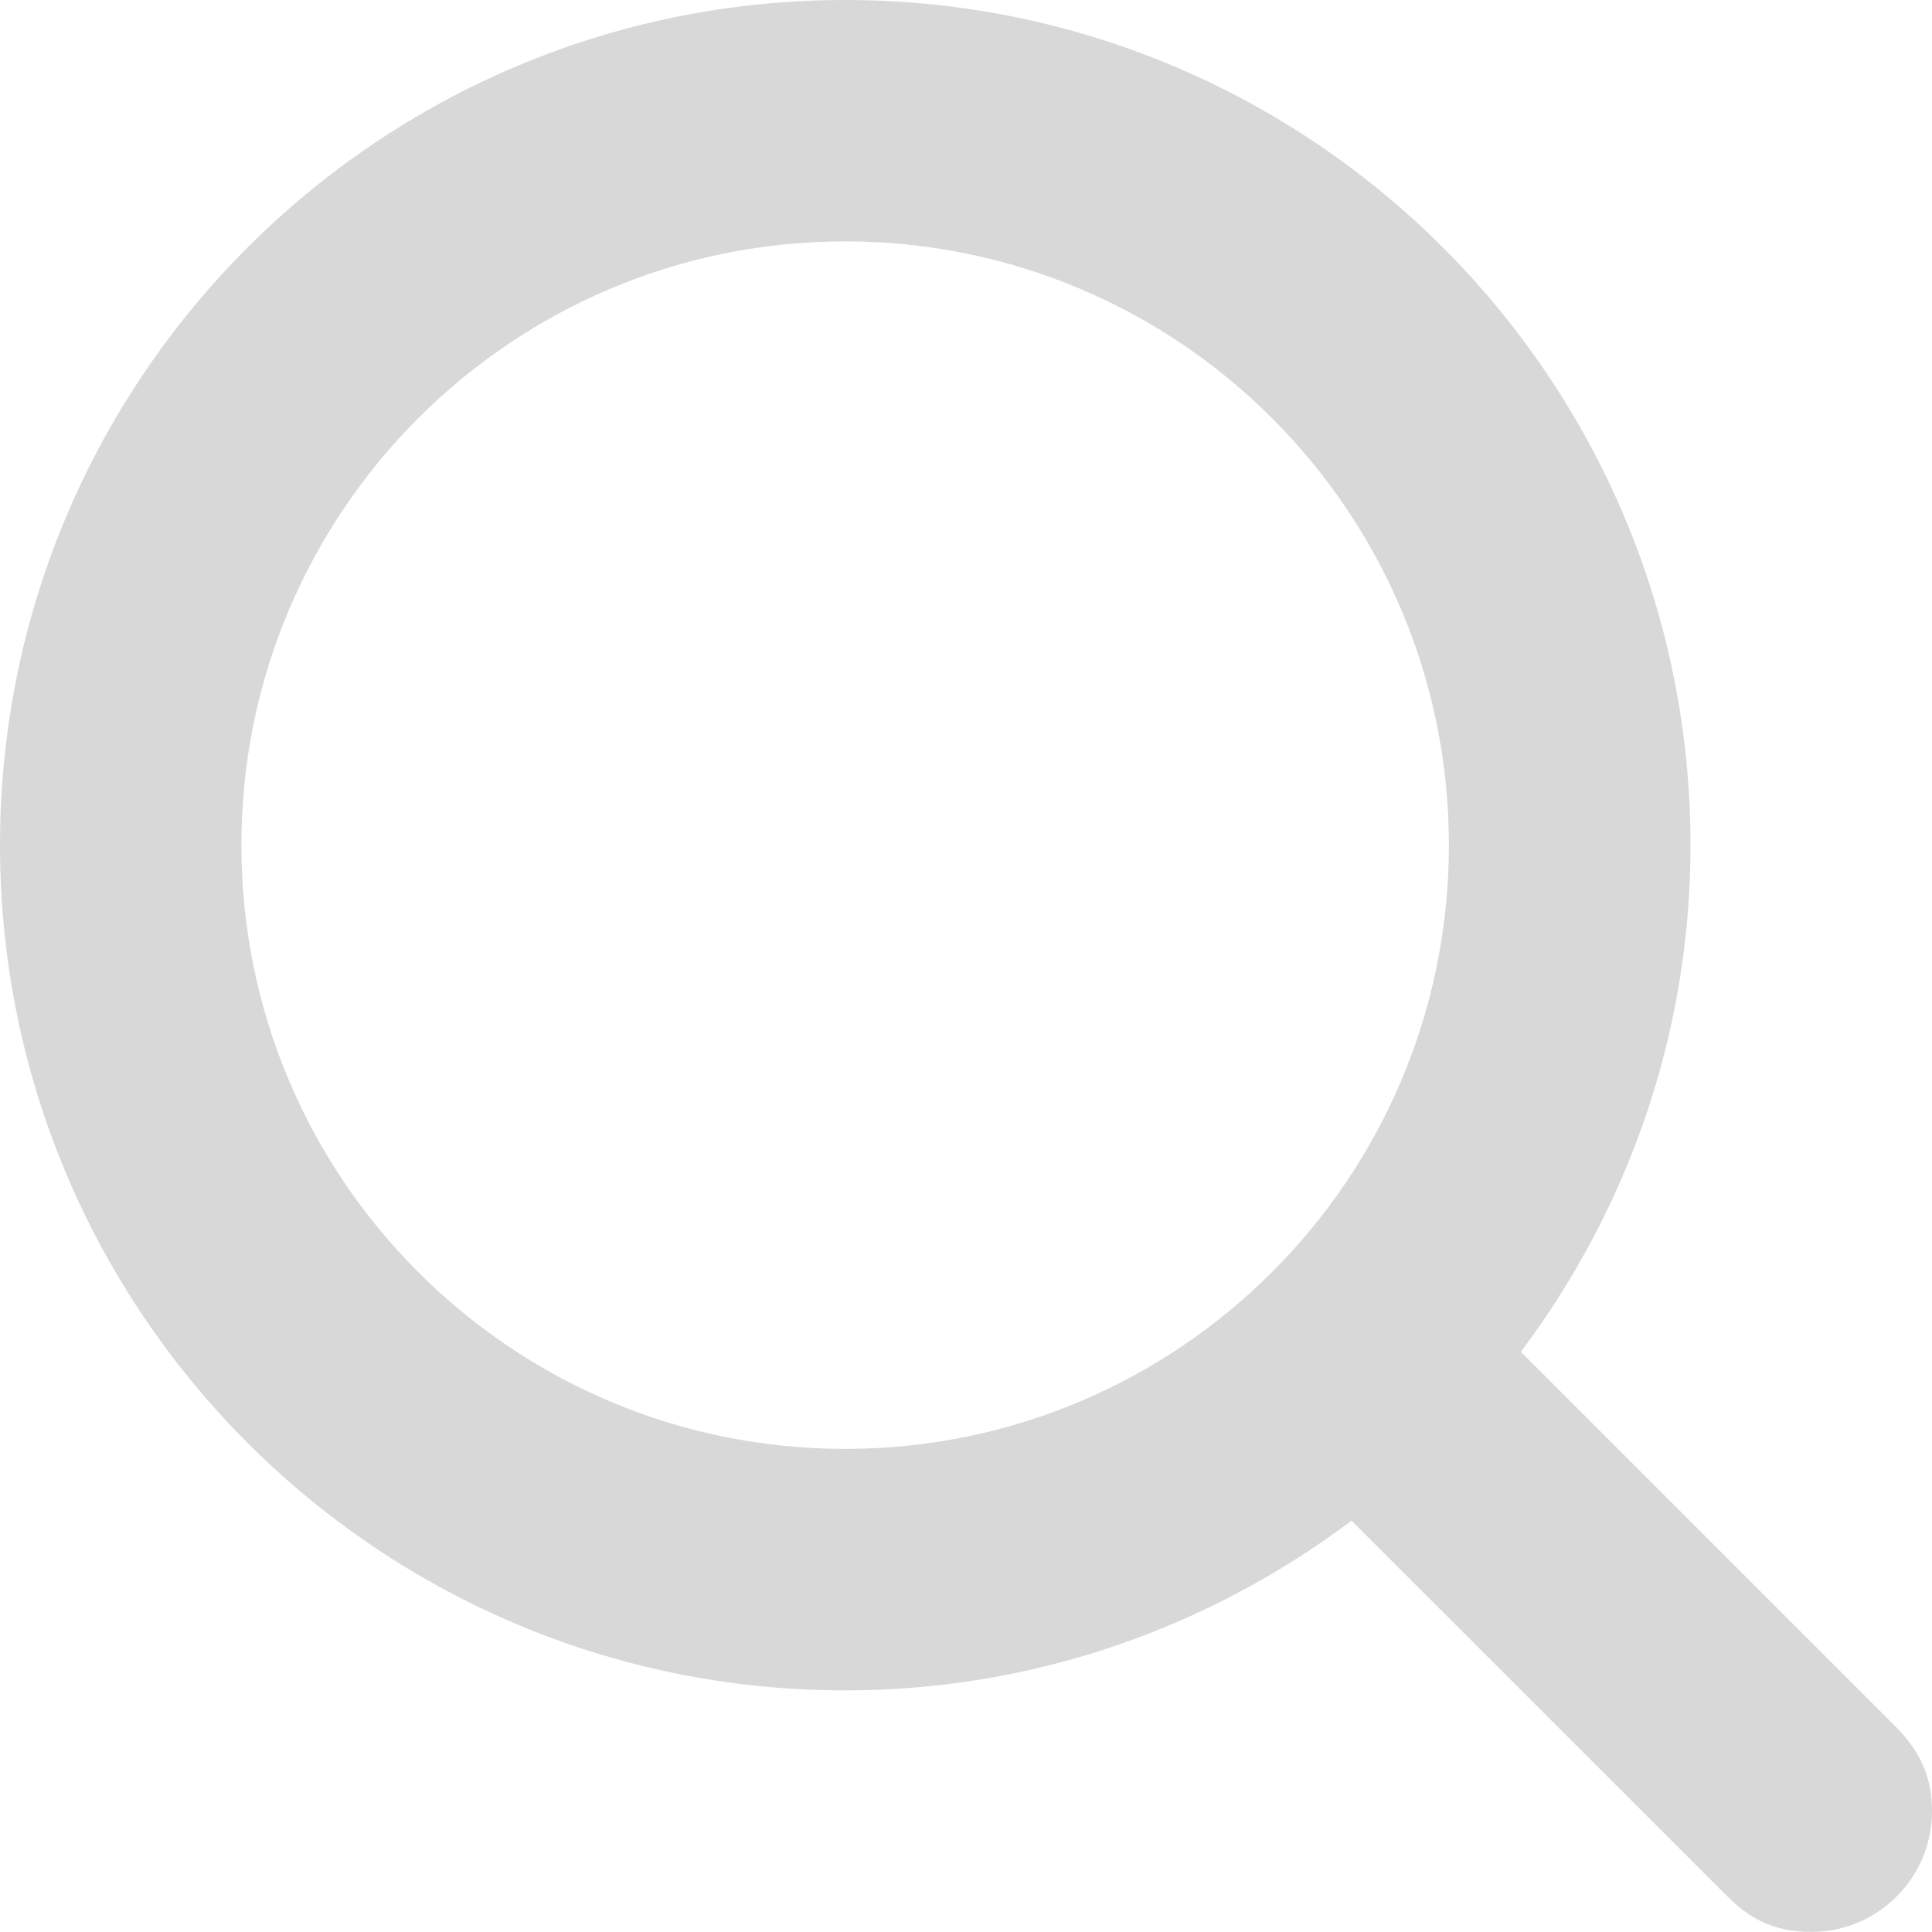
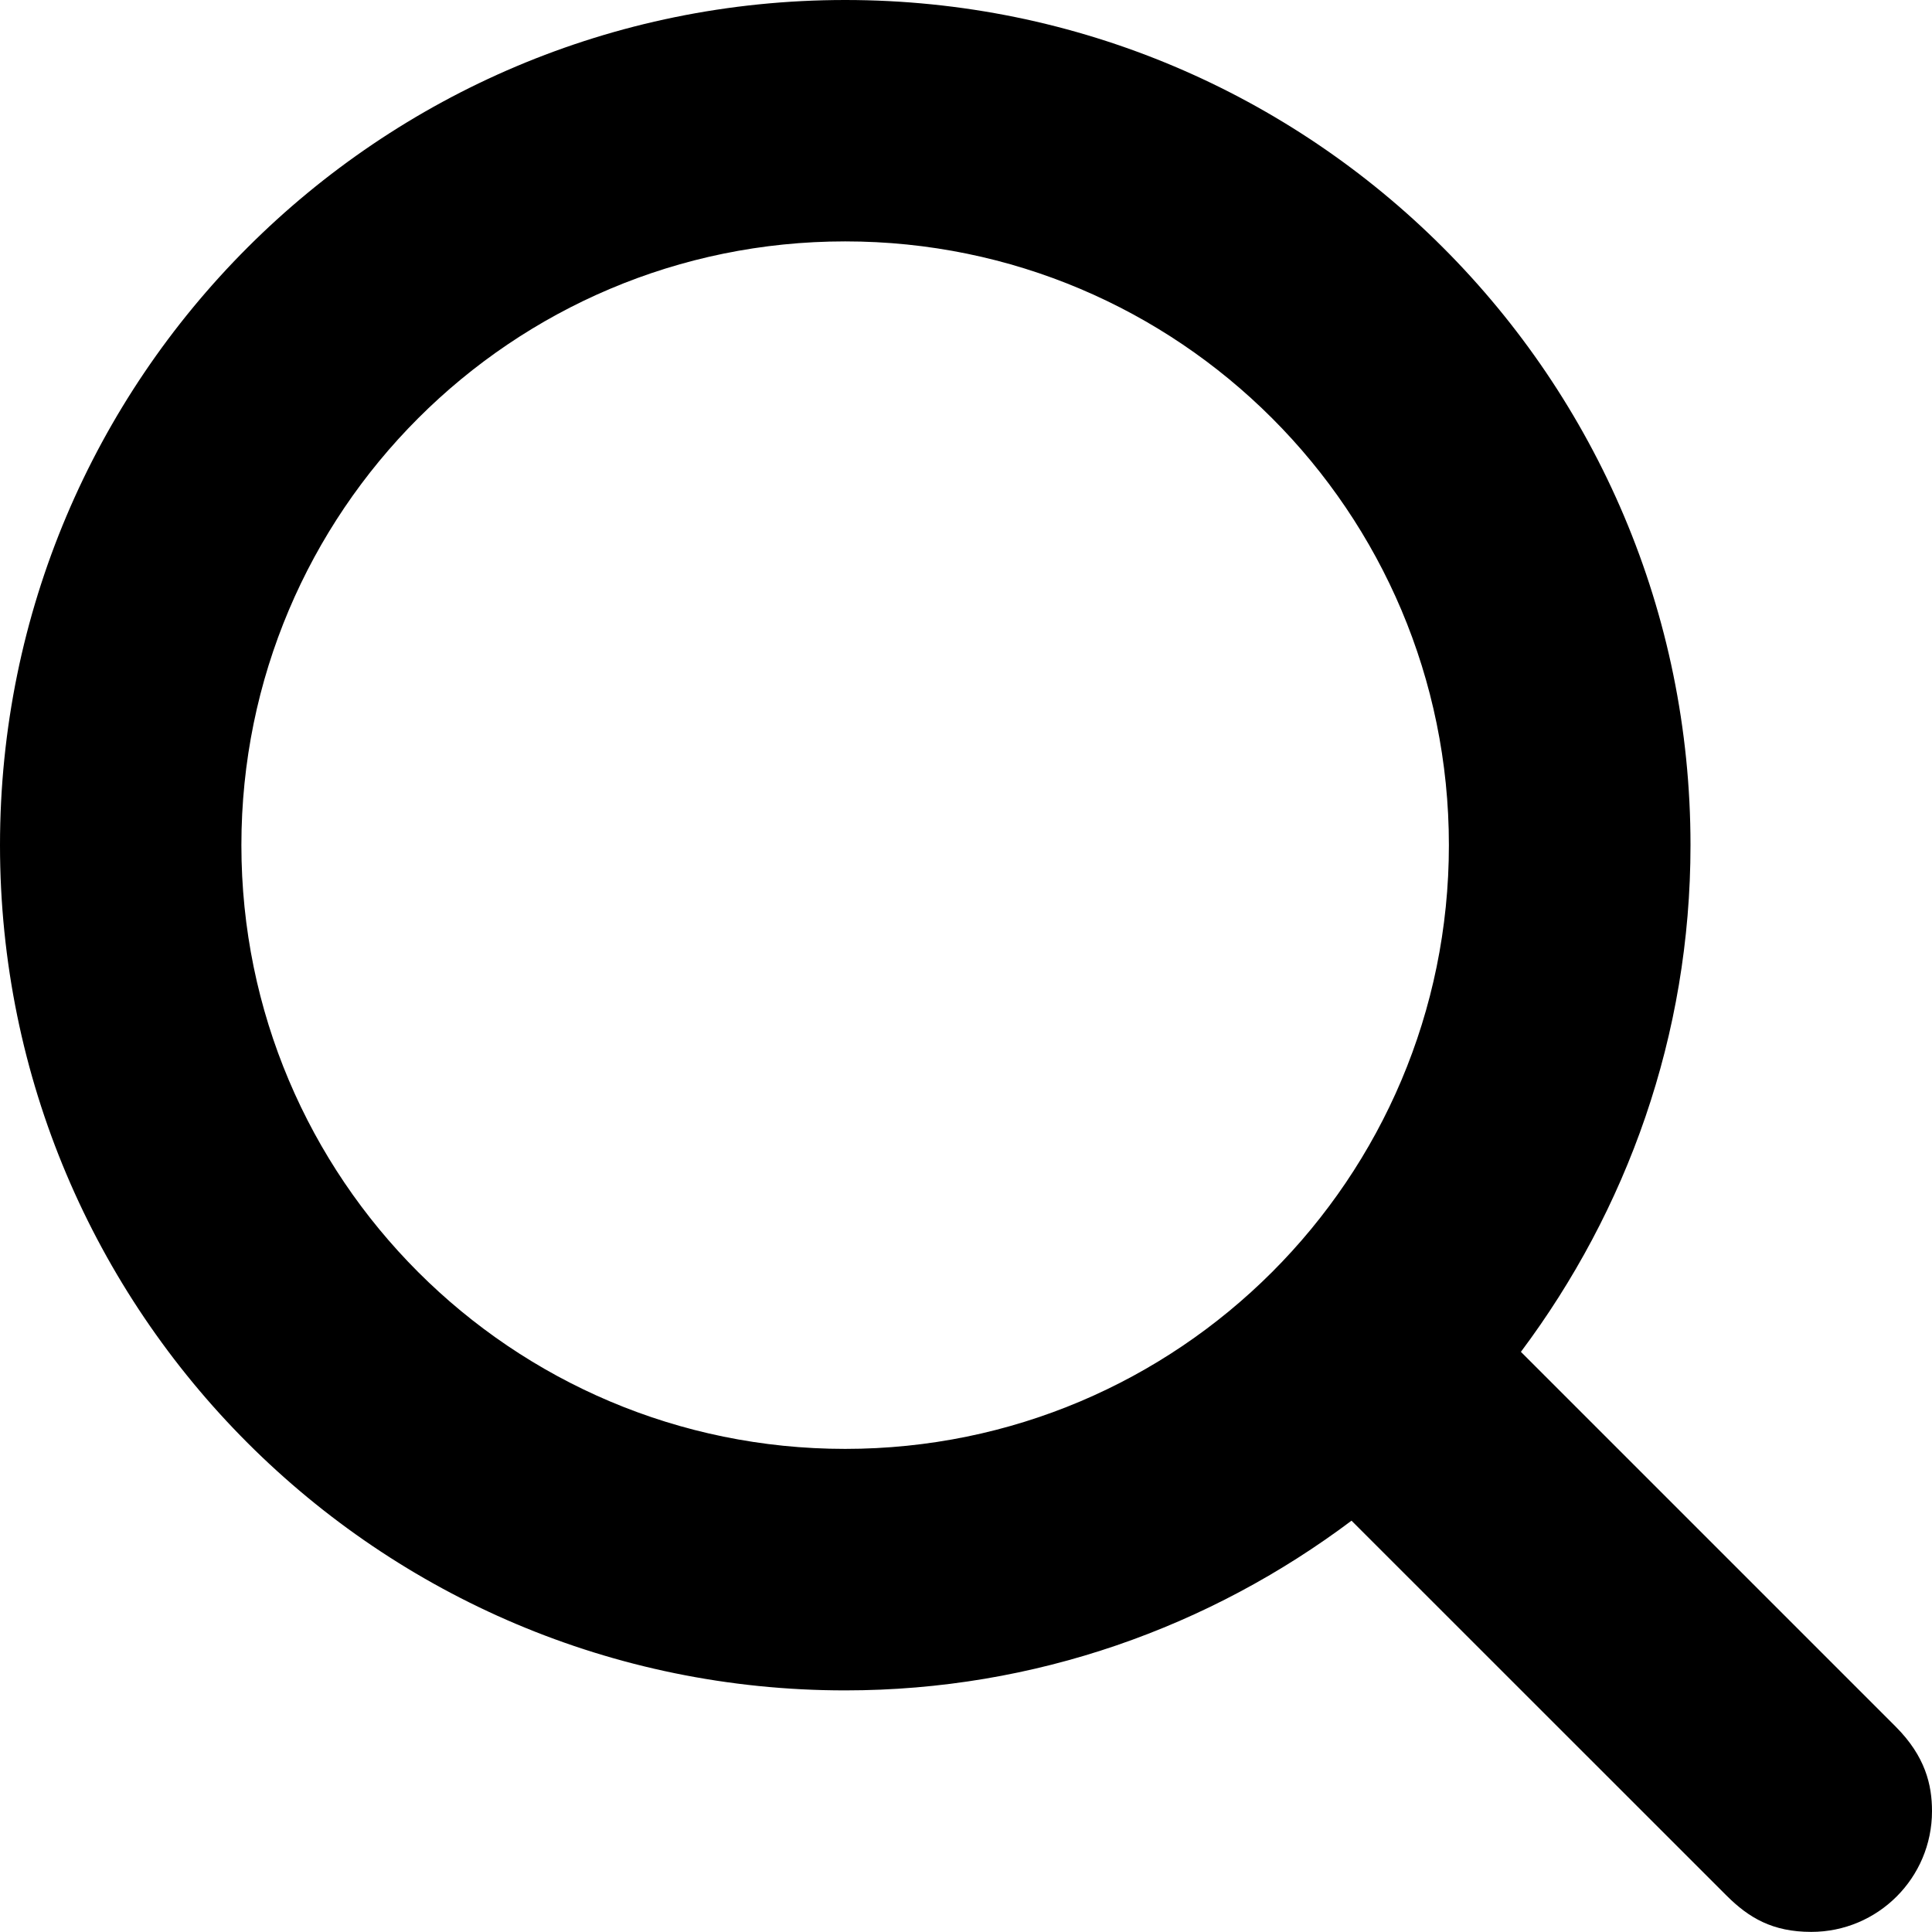
<svg xmlns="http://www.w3.org/2000/svg" version="1.1" id="Layer_1" x="0px" y="0px" width="17.6px" height="17.6px" viewBox="-0.8 -0.8 17.6 17.6" enable-background="new -0.8 -0.8 17.6 17.6" xml:space="preserve">
-   <path fill="#d8d8d8" d="M16.47,14.93l-3.415-3.415C14.02,10.226,14.6,8.634,14.6,6.899c0-4.253-3.447-7.699-7.7-7.699 S-0.8,2.646-0.8,6.899s3.446,7.7,7.699,7.7c1.734,0,3.326-0.58,4.613-1.546l3.417,3.416c0.203,0.202,0.418,0.33,0.771,0.33 c0.607,0,1.1-0.492,1.1-1.1C16.8,15.459,16.739,15.2,16.47,14.93z M1.399,6.899c0-3.038,2.462-5.5,5.5-5.5s5.5,2.462,5.5,5.5 s-2.462,5.5-5.5,5.5S1.399,9.938,1.399,6.899z" />
+   <path d="M16.47,14.93l-3.415-3.415C14.02,10.226,14.6,8.634,14.6,6.899c0-4.253-3.447-7.699-7.7-7.699 S-0.8,2.646-0.8,6.899s3.446,7.7,7.699,7.7c1.734,0,3.326-0.58,4.613-1.546l3.417,3.416c0.203,0.202,0.418,0.33,0.771,0.33 c0.607,0,1.1-0.492,1.1-1.1C16.8,15.459,16.739,15.2,16.47,14.93z M1.399,6.899c0-3.038,2.462-5.5,5.5-5.5s5.5,2.462,5.5,5.5 s-2.462,5.5-5.5,5.5S1.399,9.938,1.399,6.899z" />
</svg>
